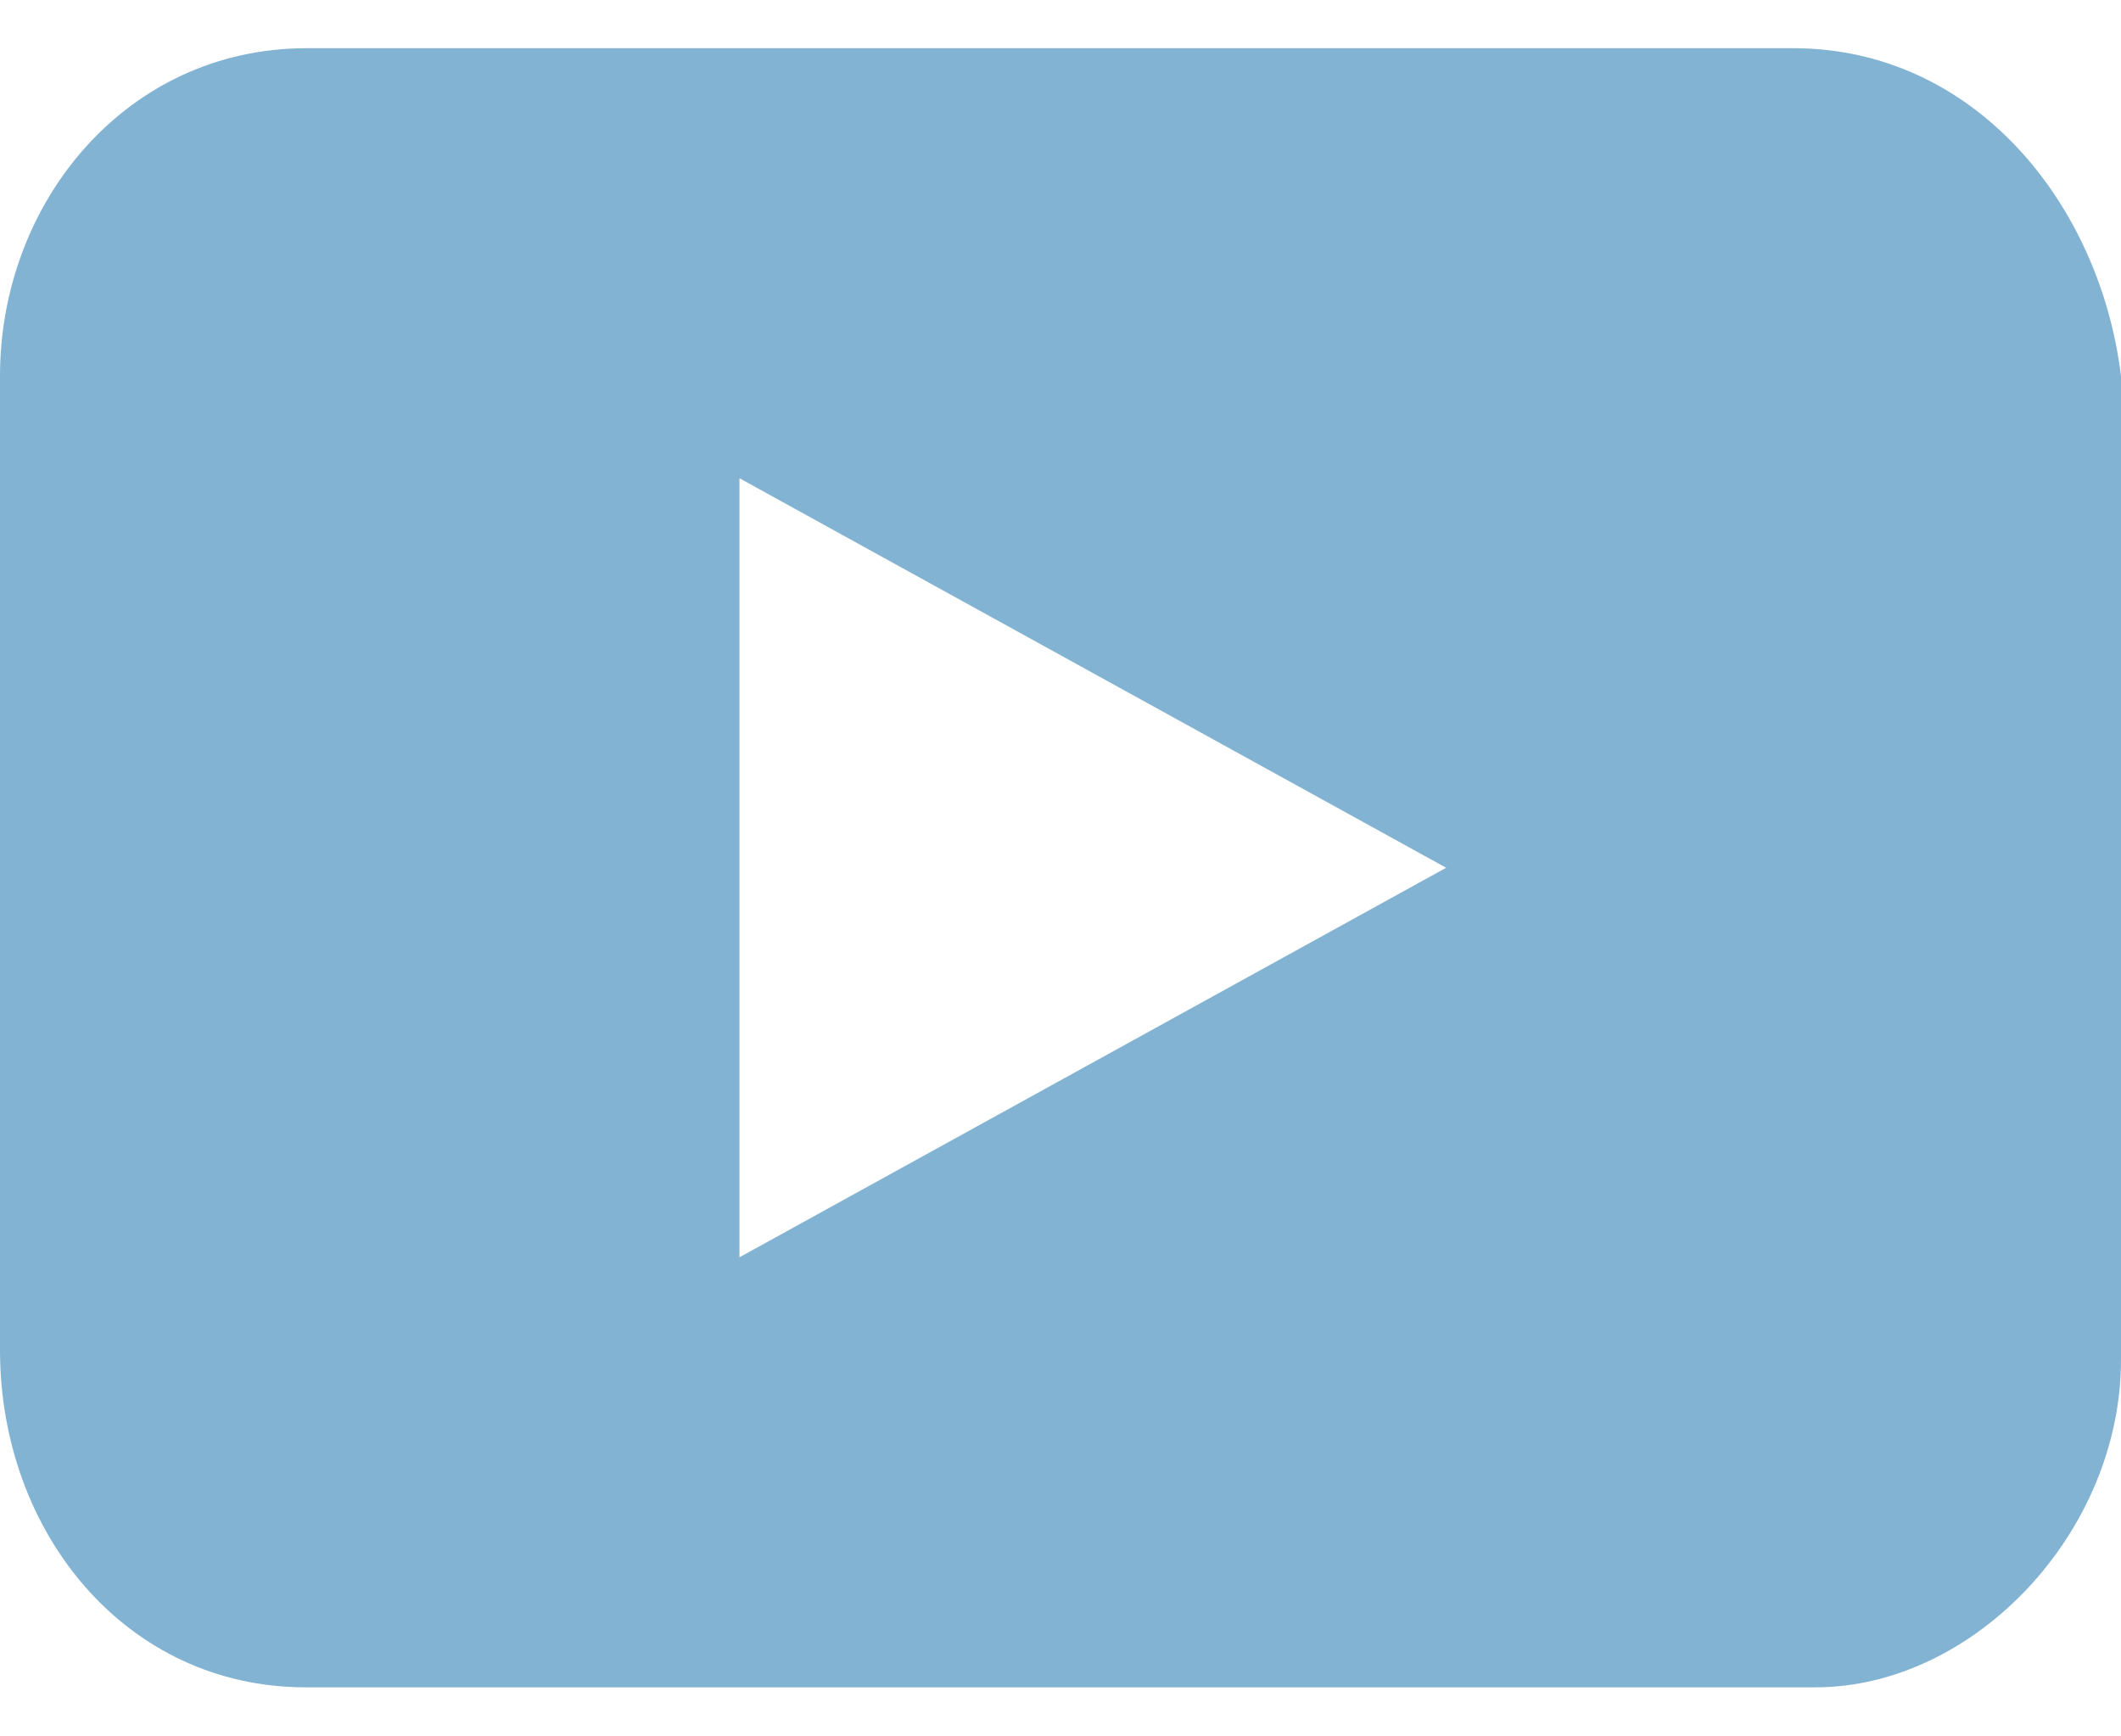
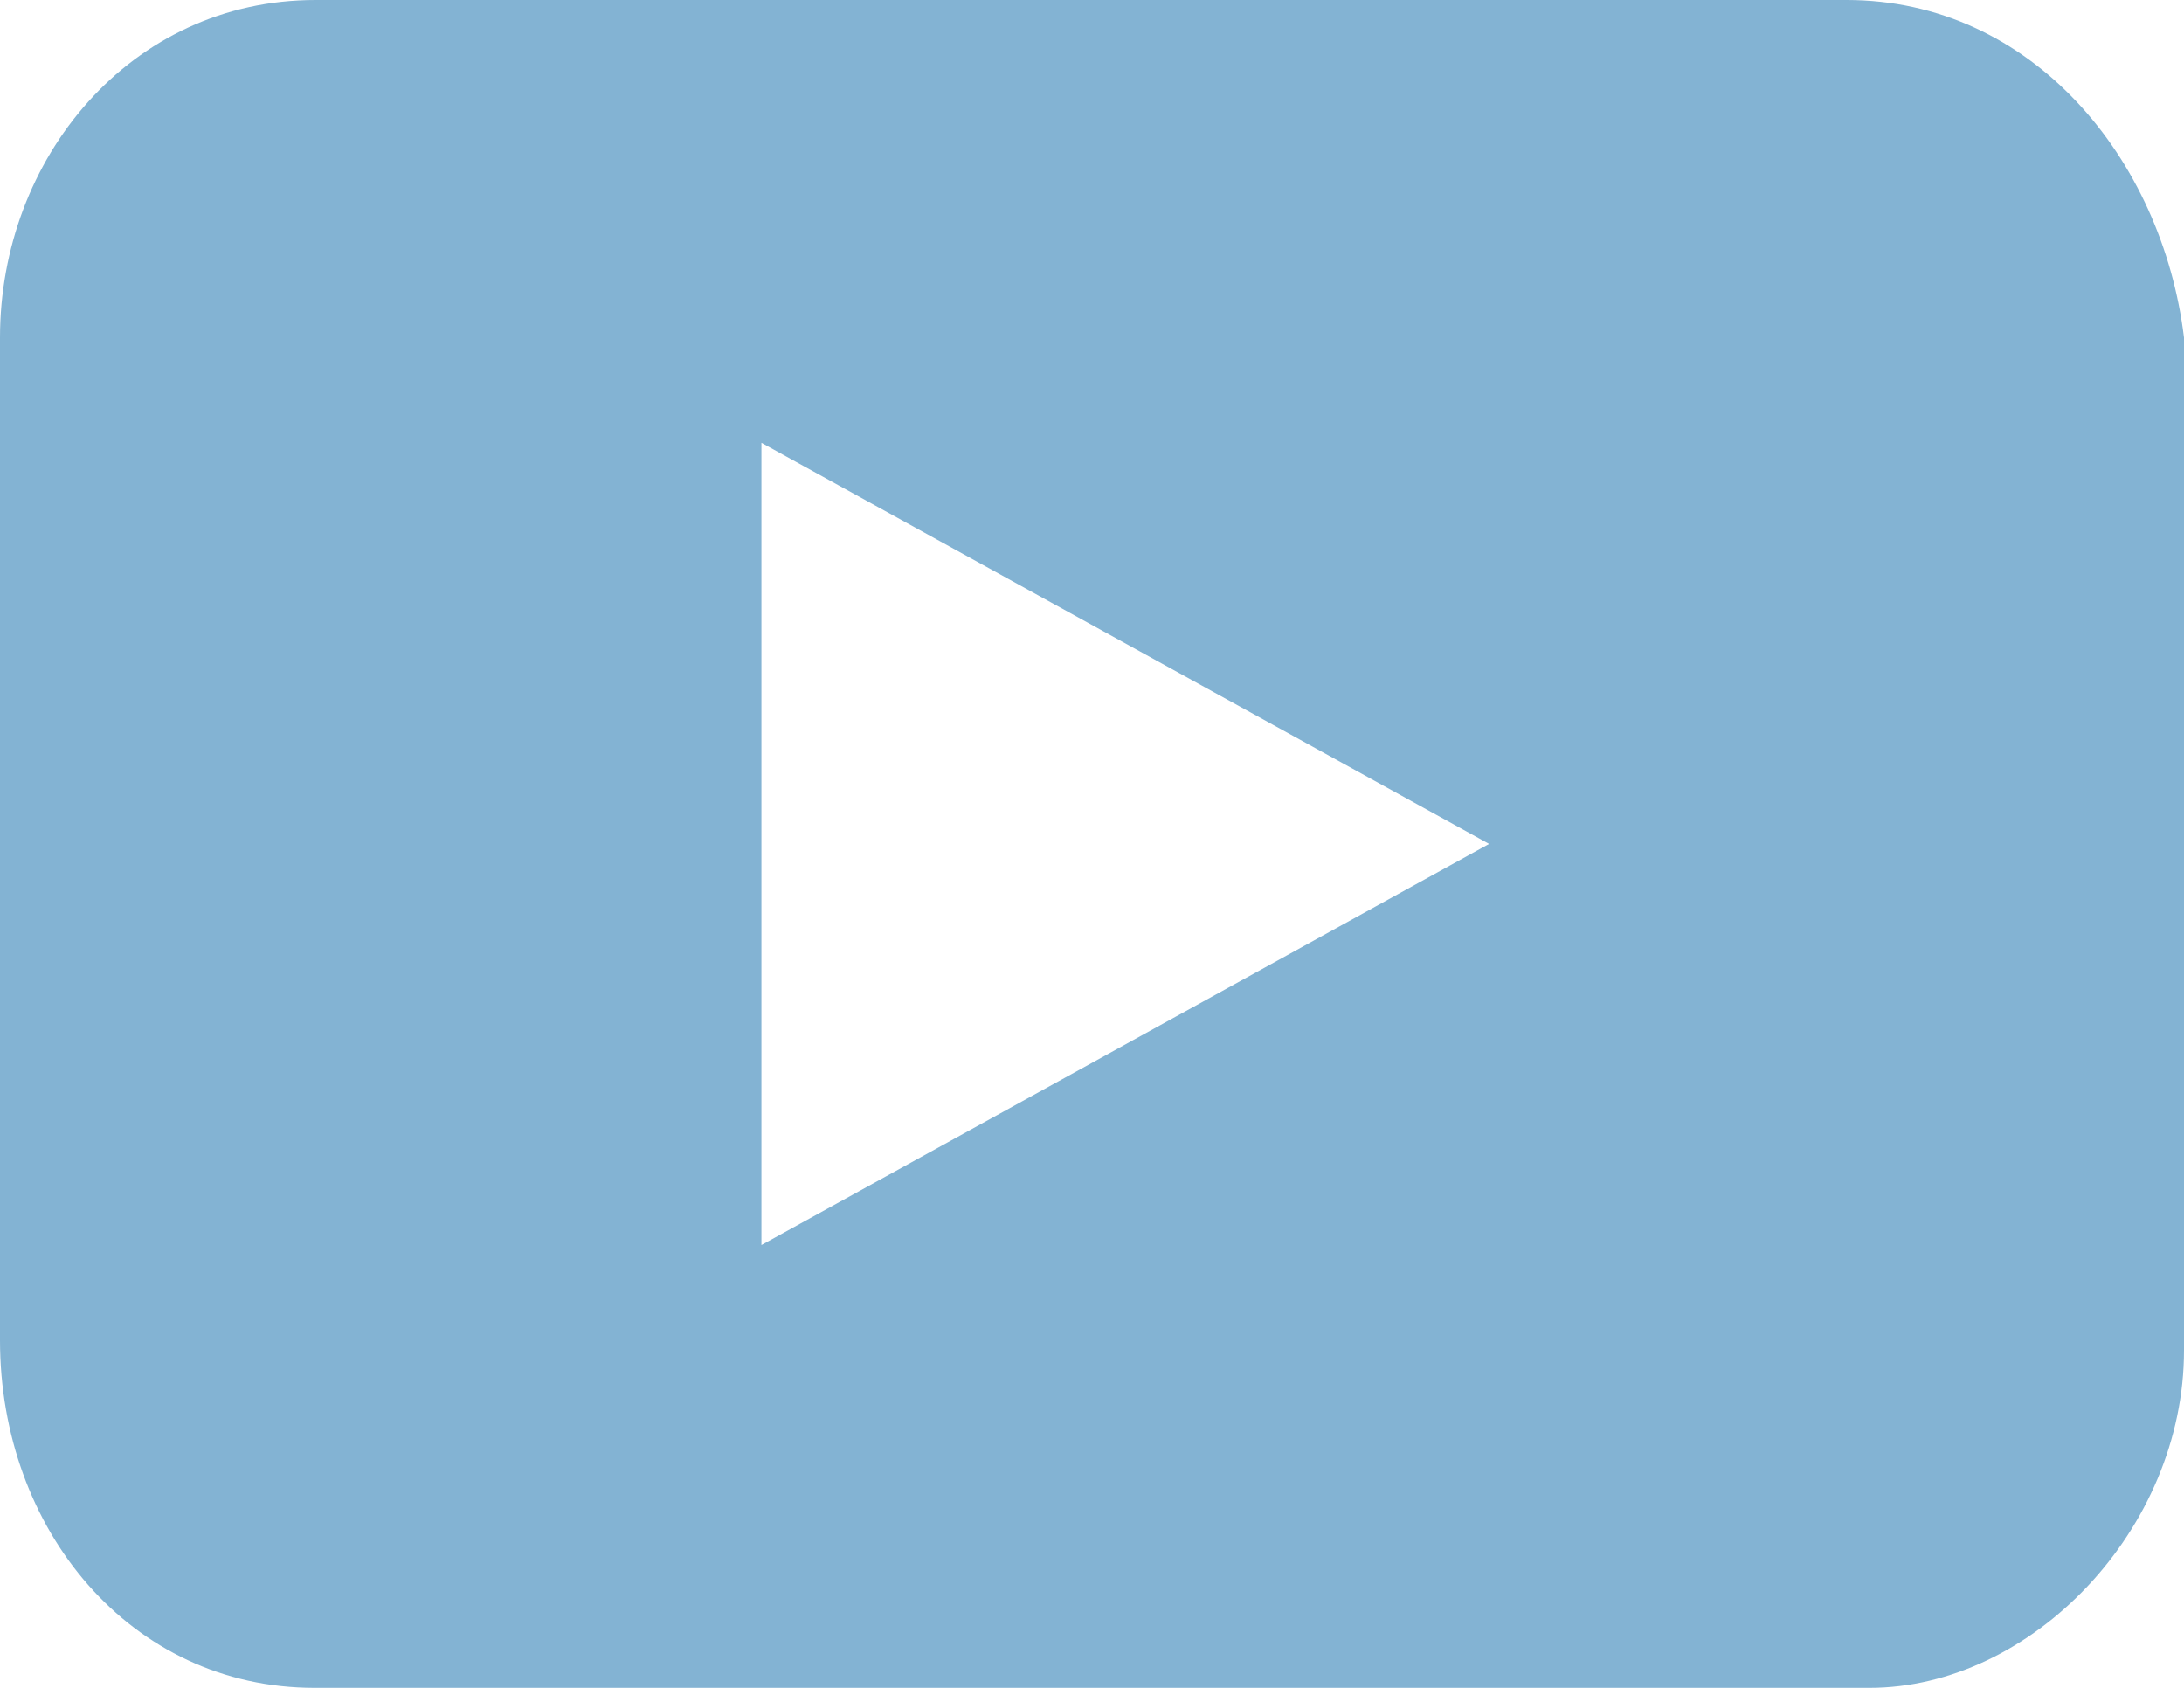
- <svg xmlns="http://www.w3.org/2000/svg" width="22" height="18" viewBox="0 0 22 18" fill="none">
-   <path d="M18.6.5H3.18C1.31.5 0 2.1 0 3.9V14c0 1.9 1.31 3.5 3.17 3.5h15.66c1.64 0 3.17-1.6 3.17-3.4V3.9C21.78 2.1 20.47.5 18.6.5ZM7.67 13.04V4.96L15 9l-7.33 4.04Z" fill="#83B3D3" />
+ <svg xmlns="http://www.w3.org/2000/svg" width="22" height="17" viewBox="0 0 22 17" fill="none">
+   <path d="M18.6 0H3.18C1.31 0 0 1.6 0 3.4v10.1C0 15.4 1.31 17 3.17 17h15.66c1.64 0 3.17-1.6 3.17-3.4V3.4C21.78 1.6 20.47 0 18.6 0ZM7.67 12.54V4.46L15 8.5l-7.33 4.04Z" fill="#83B3D3" />
</svg>
